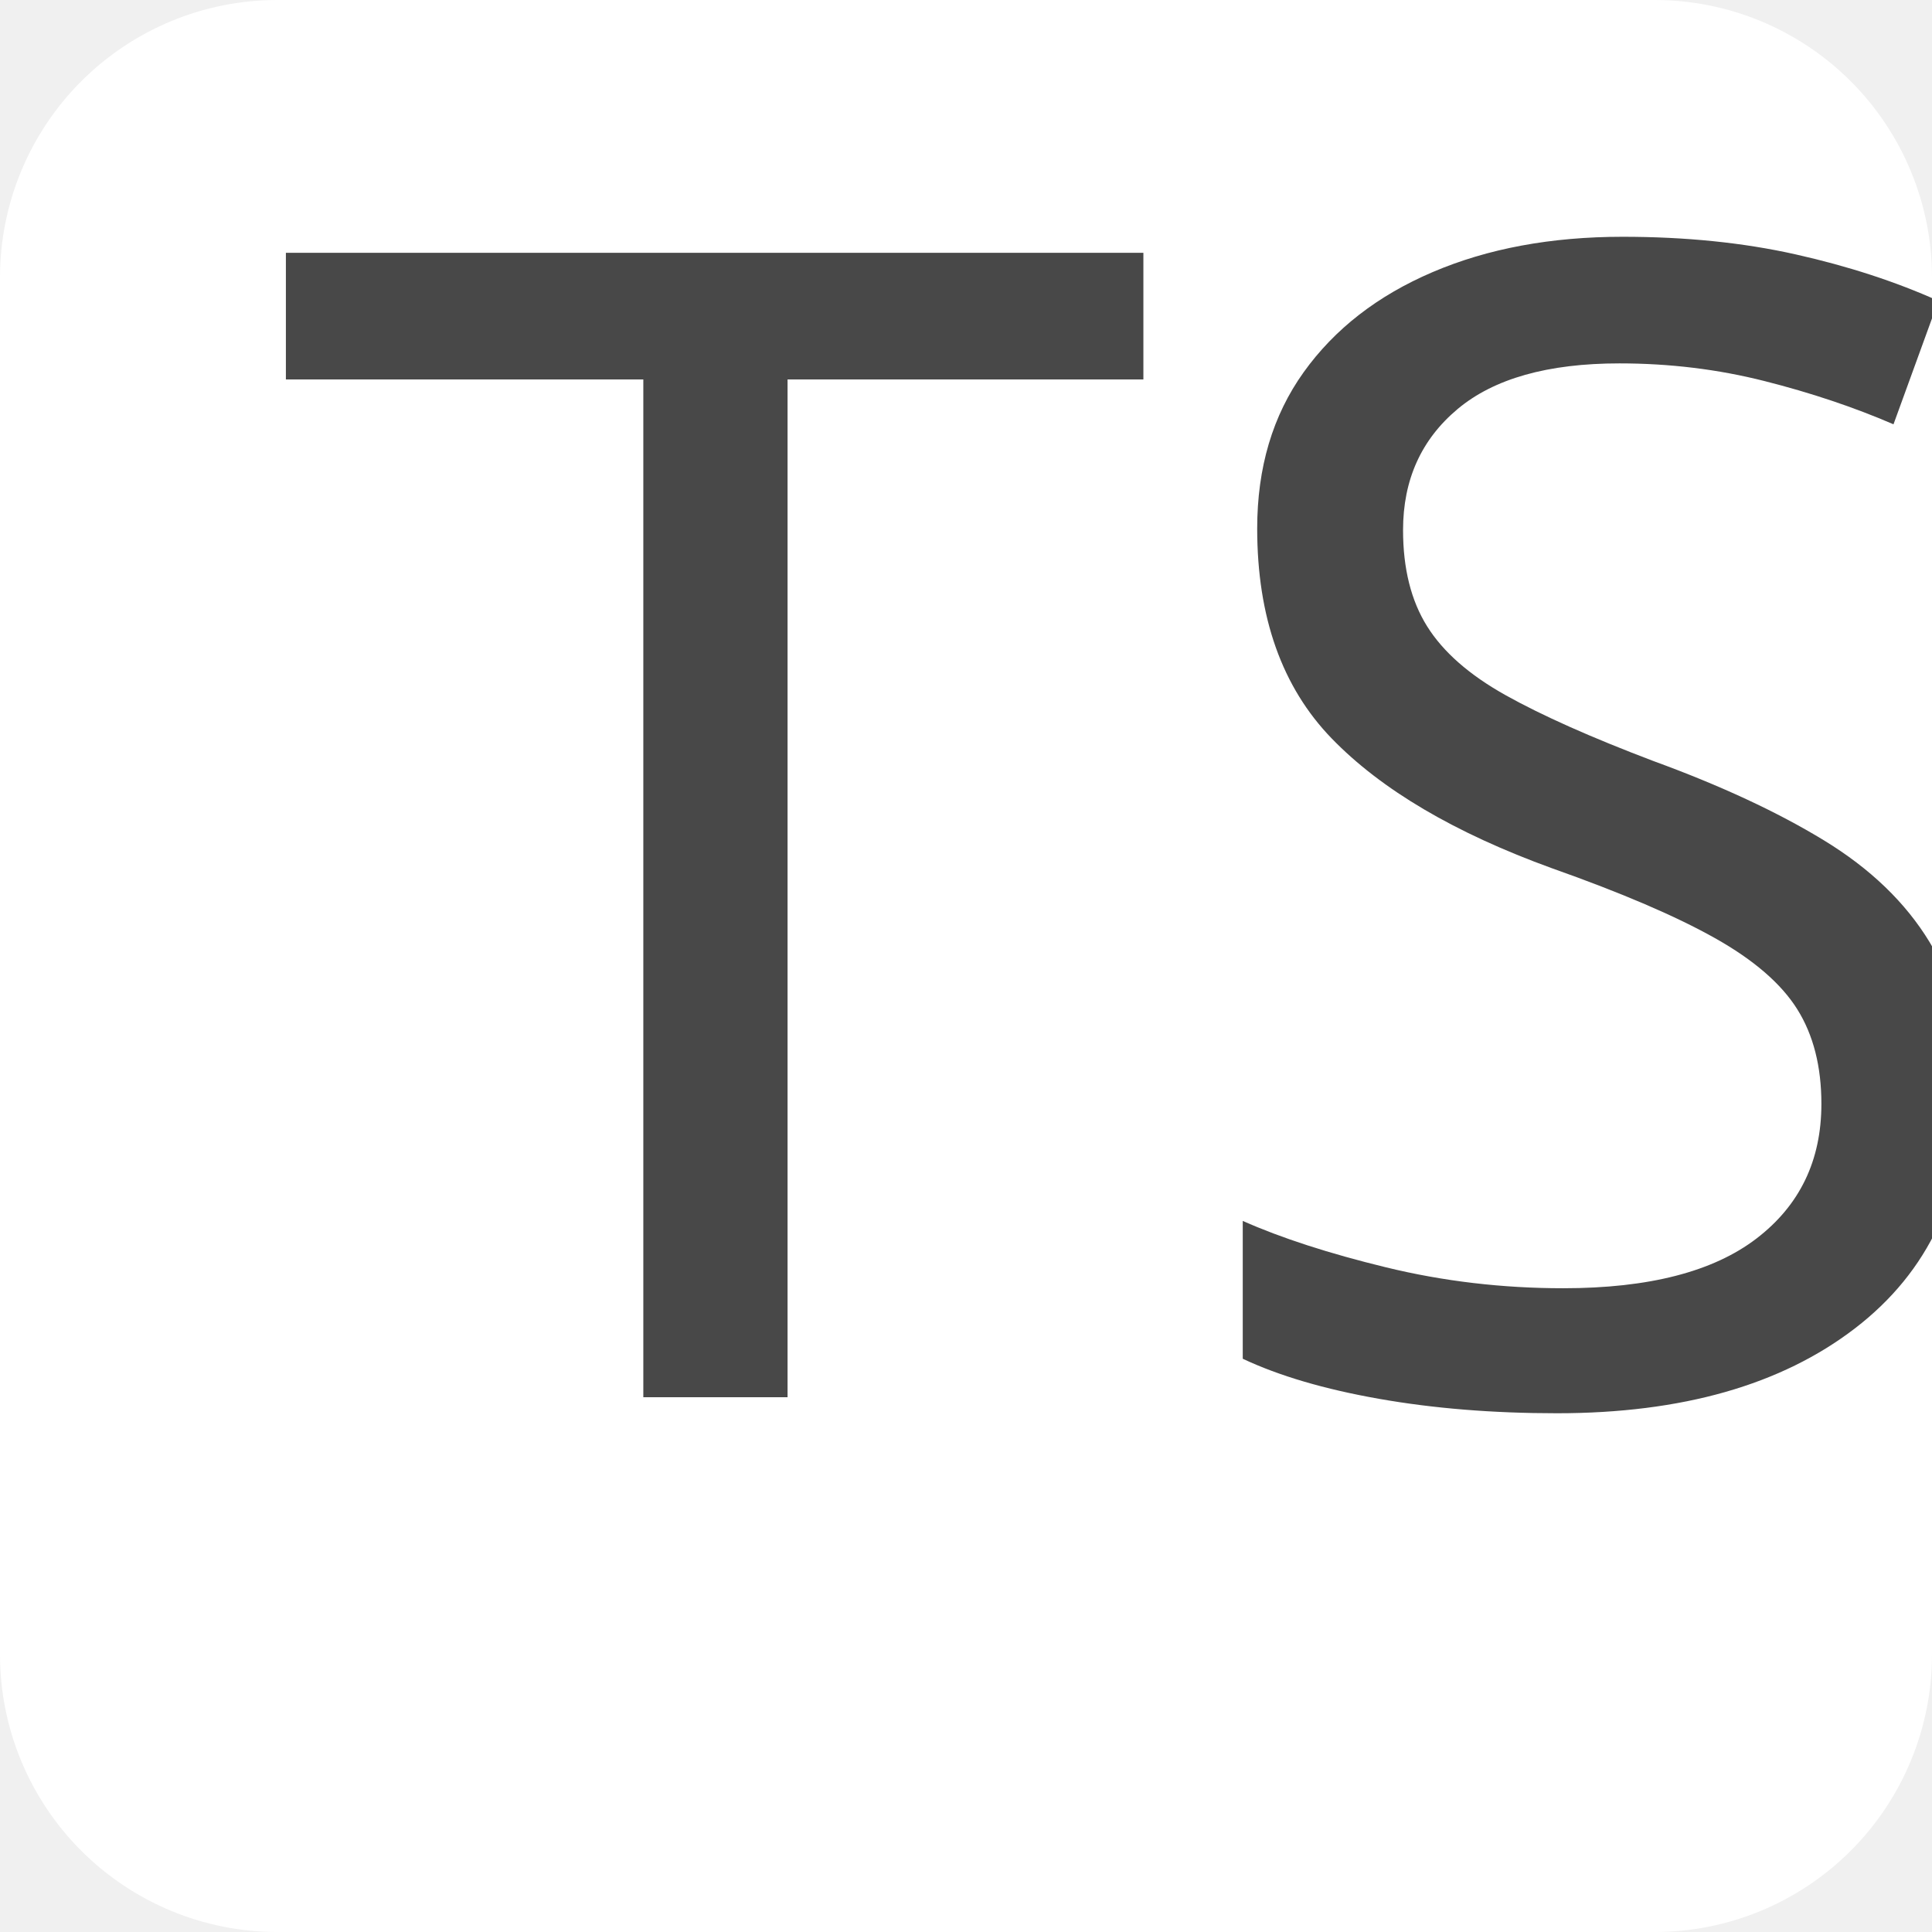
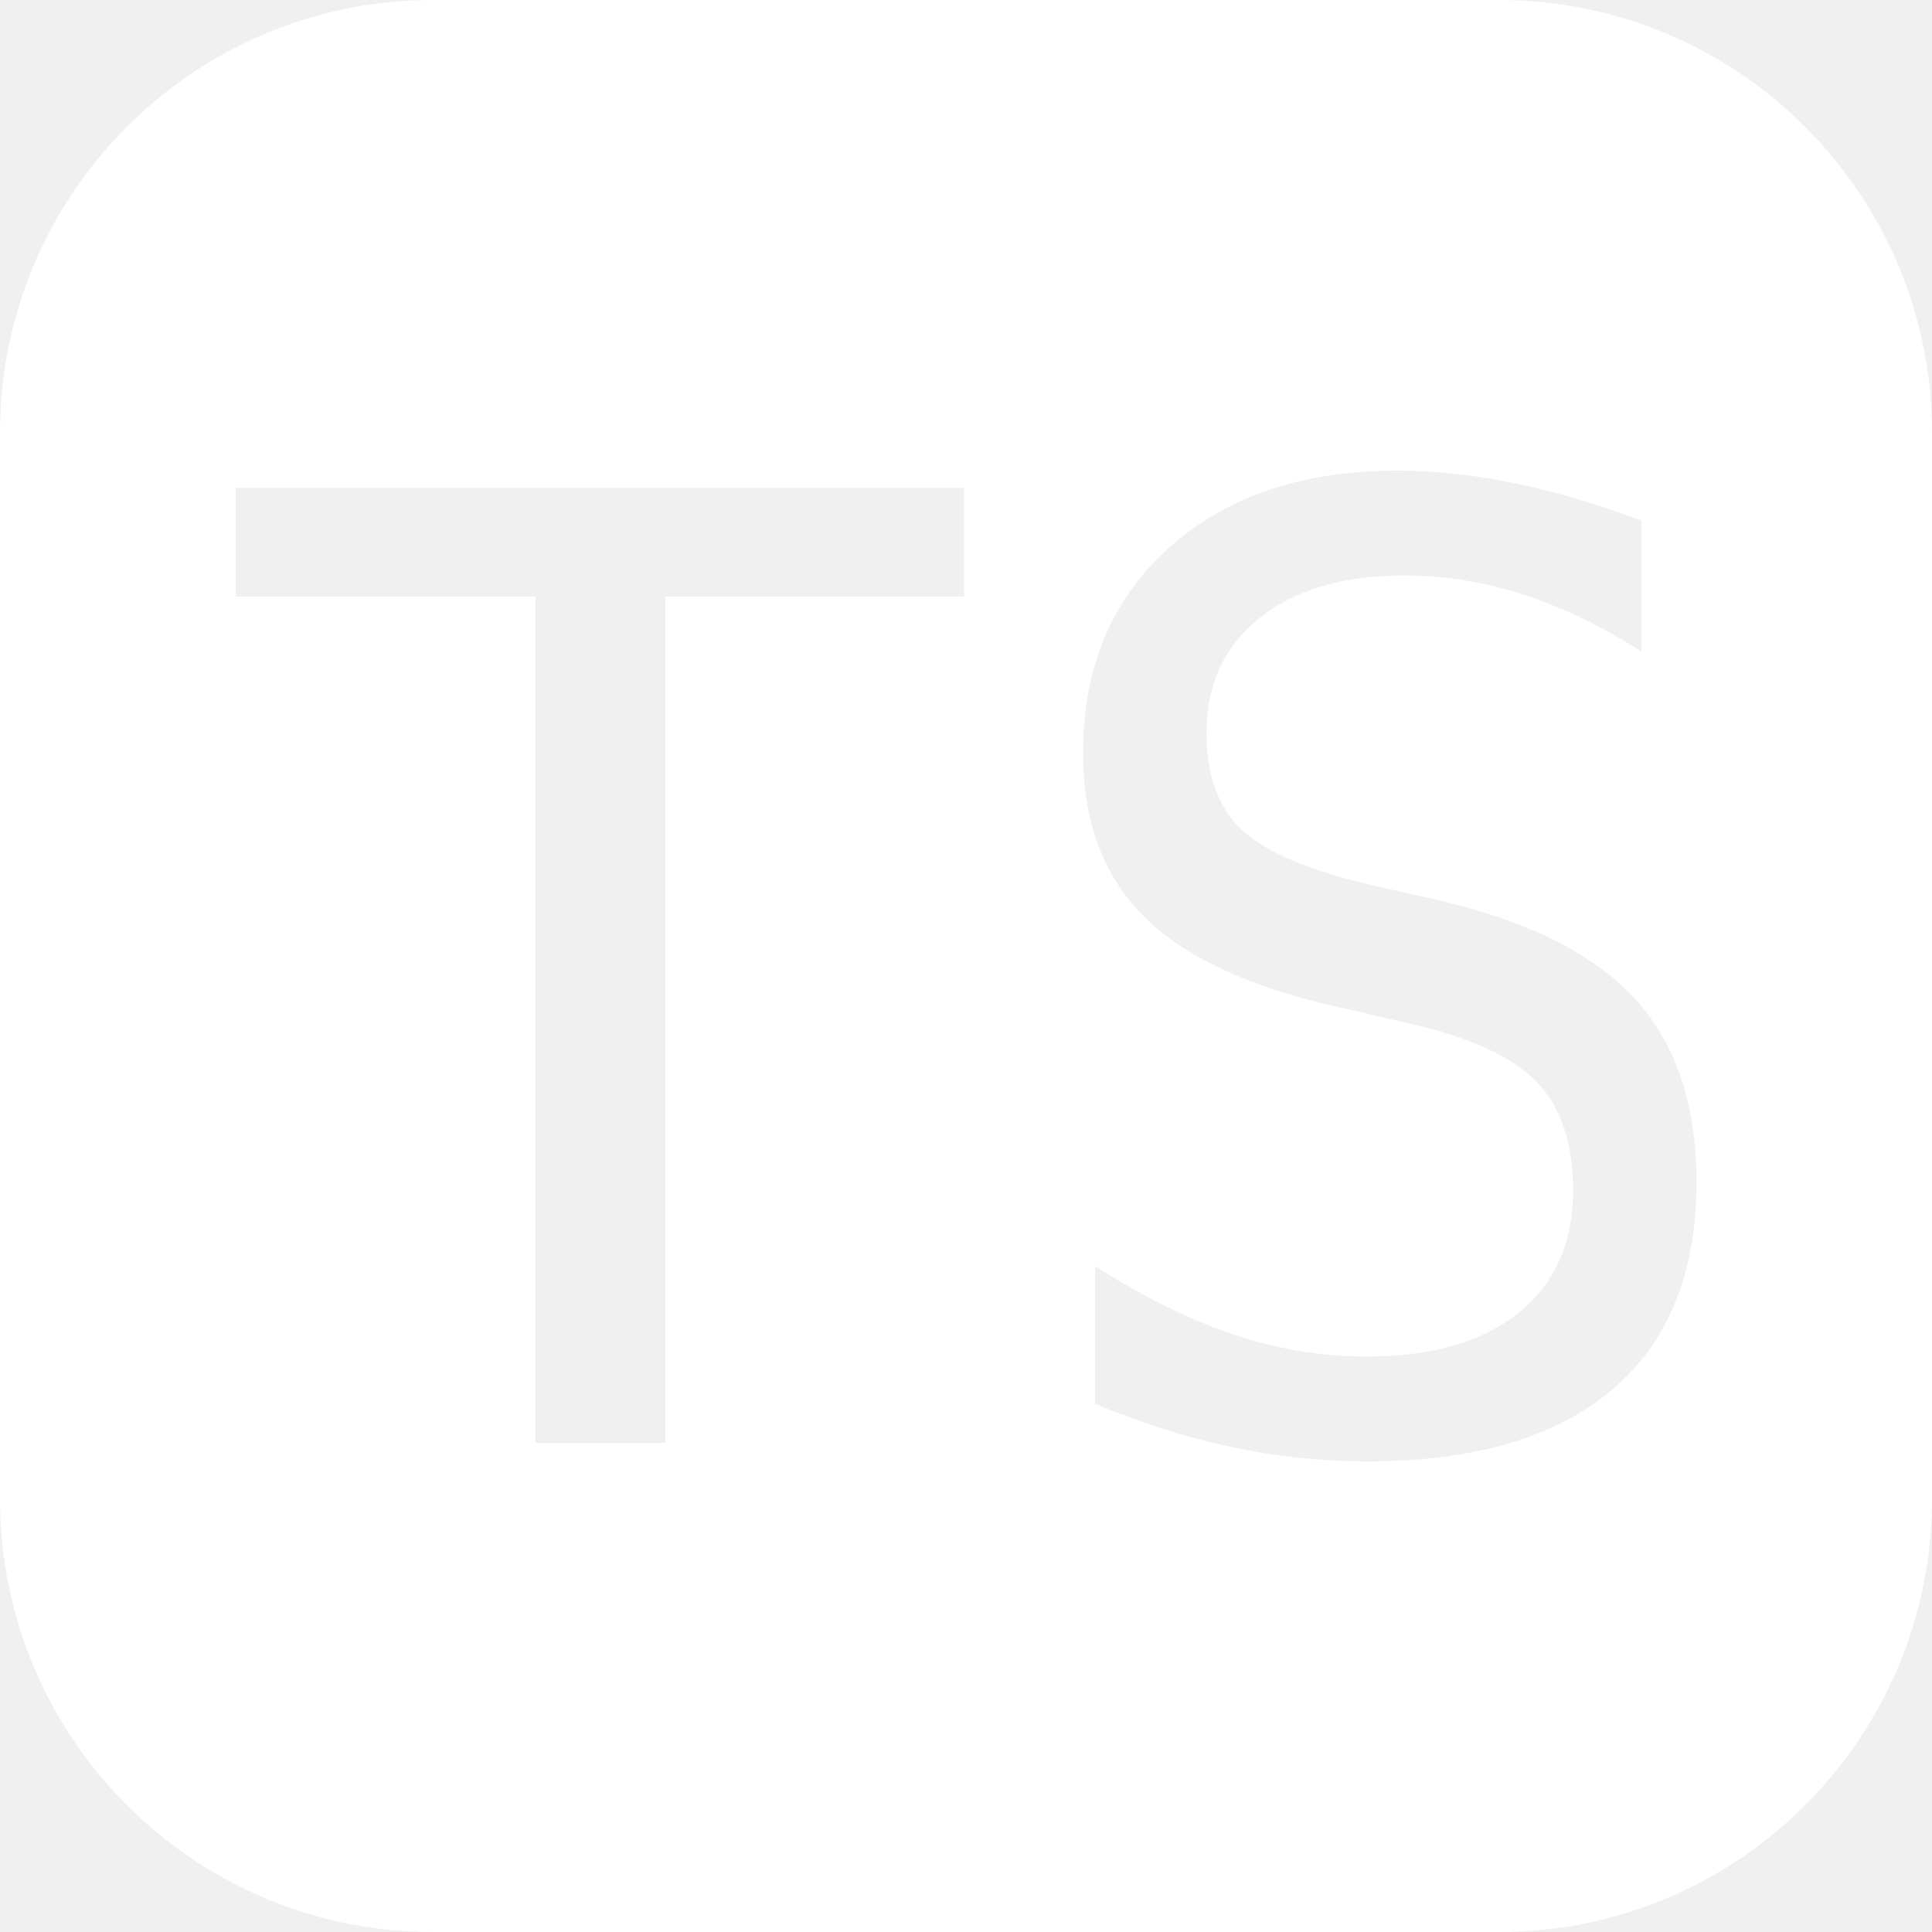
<svg xmlns="http://www.w3.org/2000/svg" width="100%" height="100%" viewBox="0 0 1000 1000" version="1.1" xml:space="preserve" style="fill-rule:evenodd;clip-rule:evenodd;stroke-linejoin:round;stroke-miterlimit:2;">
-   <g transform="matrix(1.22637,0,0,1.0437,-109.842,-43.6953)">
-     <path d="M904.98,179.449C904.98,142.959 892.644,107.965 870.685,82.163C848.727,56.361 818.945,41.866 787.891,41.866L206.655,41.866C175.601,41.866 145.819,56.361 123.861,82.163C101.903,107.965 89.566,142.959 89.566,179.449L89.566,862.417C89.566,898.906 101.903,933.901 123.861,959.703C145.819,985.505 175.601,1000 206.655,1000L787.891,1000C818.945,1000 848.727,985.505 870.685,959.703C892.644,933.901 904.98,898.906 904.98,862.417L904.98,179.449Z" style="fill:white;" />
-   </g>
-   <g transform="matrix(1.09967,0,0,1.09967,43.3238,-87.6611)">
-     <text x="87.62px" y="737.367px" style="font-family:'AppleSymbols', 'Apple Symbols';font-size:754.418px;fill:rgb(72,72,72);">TS</text>
-   </g>
+   <path d="M1000,224.192C1000,100.374 899.626,0 775.808,0L224.192,0C100.374,0 0,100.374 0,224.192L0,775.808C0,899.626 100.374,1000 224.192,1000L775.808,1000C899.626,1000 1000,899.626 1000,775.808L1000,224.192ZM849.633,269.395L849.633,337.269C829.326,324.246 808.963,314.423 788.546,307.801C768.129,301.18 747.546,297.869 726.798,297.869C695.234,297.869 670.291,305.208 651.971,319.886C633.651,334.565 624.49,354.375 624.49,379.317C624.49,401.169 630.505,417.834 642.535,429.312C654.565,440.79 677.024,450.391 709.912,458.117L745.008,466.063C791.36,476.879 825.132,493.875 846.322,517.051C867.511,540.228 878.106,571.792 878.106,611.743C878.106,658.758 863.538,694.627 834.402,719.348C805.266,744.07 762.887,756.43 707.263,756.43C684.087,756.43 660.8,753.947 637.403,748.981C614.006,744.014 590.498,736.565 566.88,726.632L566.88,655.447C592.264,671.561 616.268,683.369 638.893,690.874C661.517,698.379 684.308,702.131 707.263,702.131C741.035,702.131 767.301,694.571 786.063,679.452C804.825,664.332 814.206,643.197 814.206,616.048C814.206,591.326 807.749,572.454 794.837,559.431C781.924,546.408 759.465,536.365 727.46,529.302L691.702,521.024C645.791,510.65 612.461,494.978 591.712,474.009C570.964,453.04 560.59,424.897 560.59,389.581C560.59,345.435 575.434,310.064 605.122,283.466C634.809,256.869 674.264,243.57 723.487,243.57C742.469,243.57 762.445,245.722 783.414,250.026C804.383,254.33 826.456,260.786 849.633,269.395ZM121.894,252.509L499.007,252.509L499.007,308.795L344.387,308.795L344.387,746.829L277.175,746.829L277.175,308.795L121.894,308.795L121.894,252.509Z" style="fill:white;" />
</svg>
